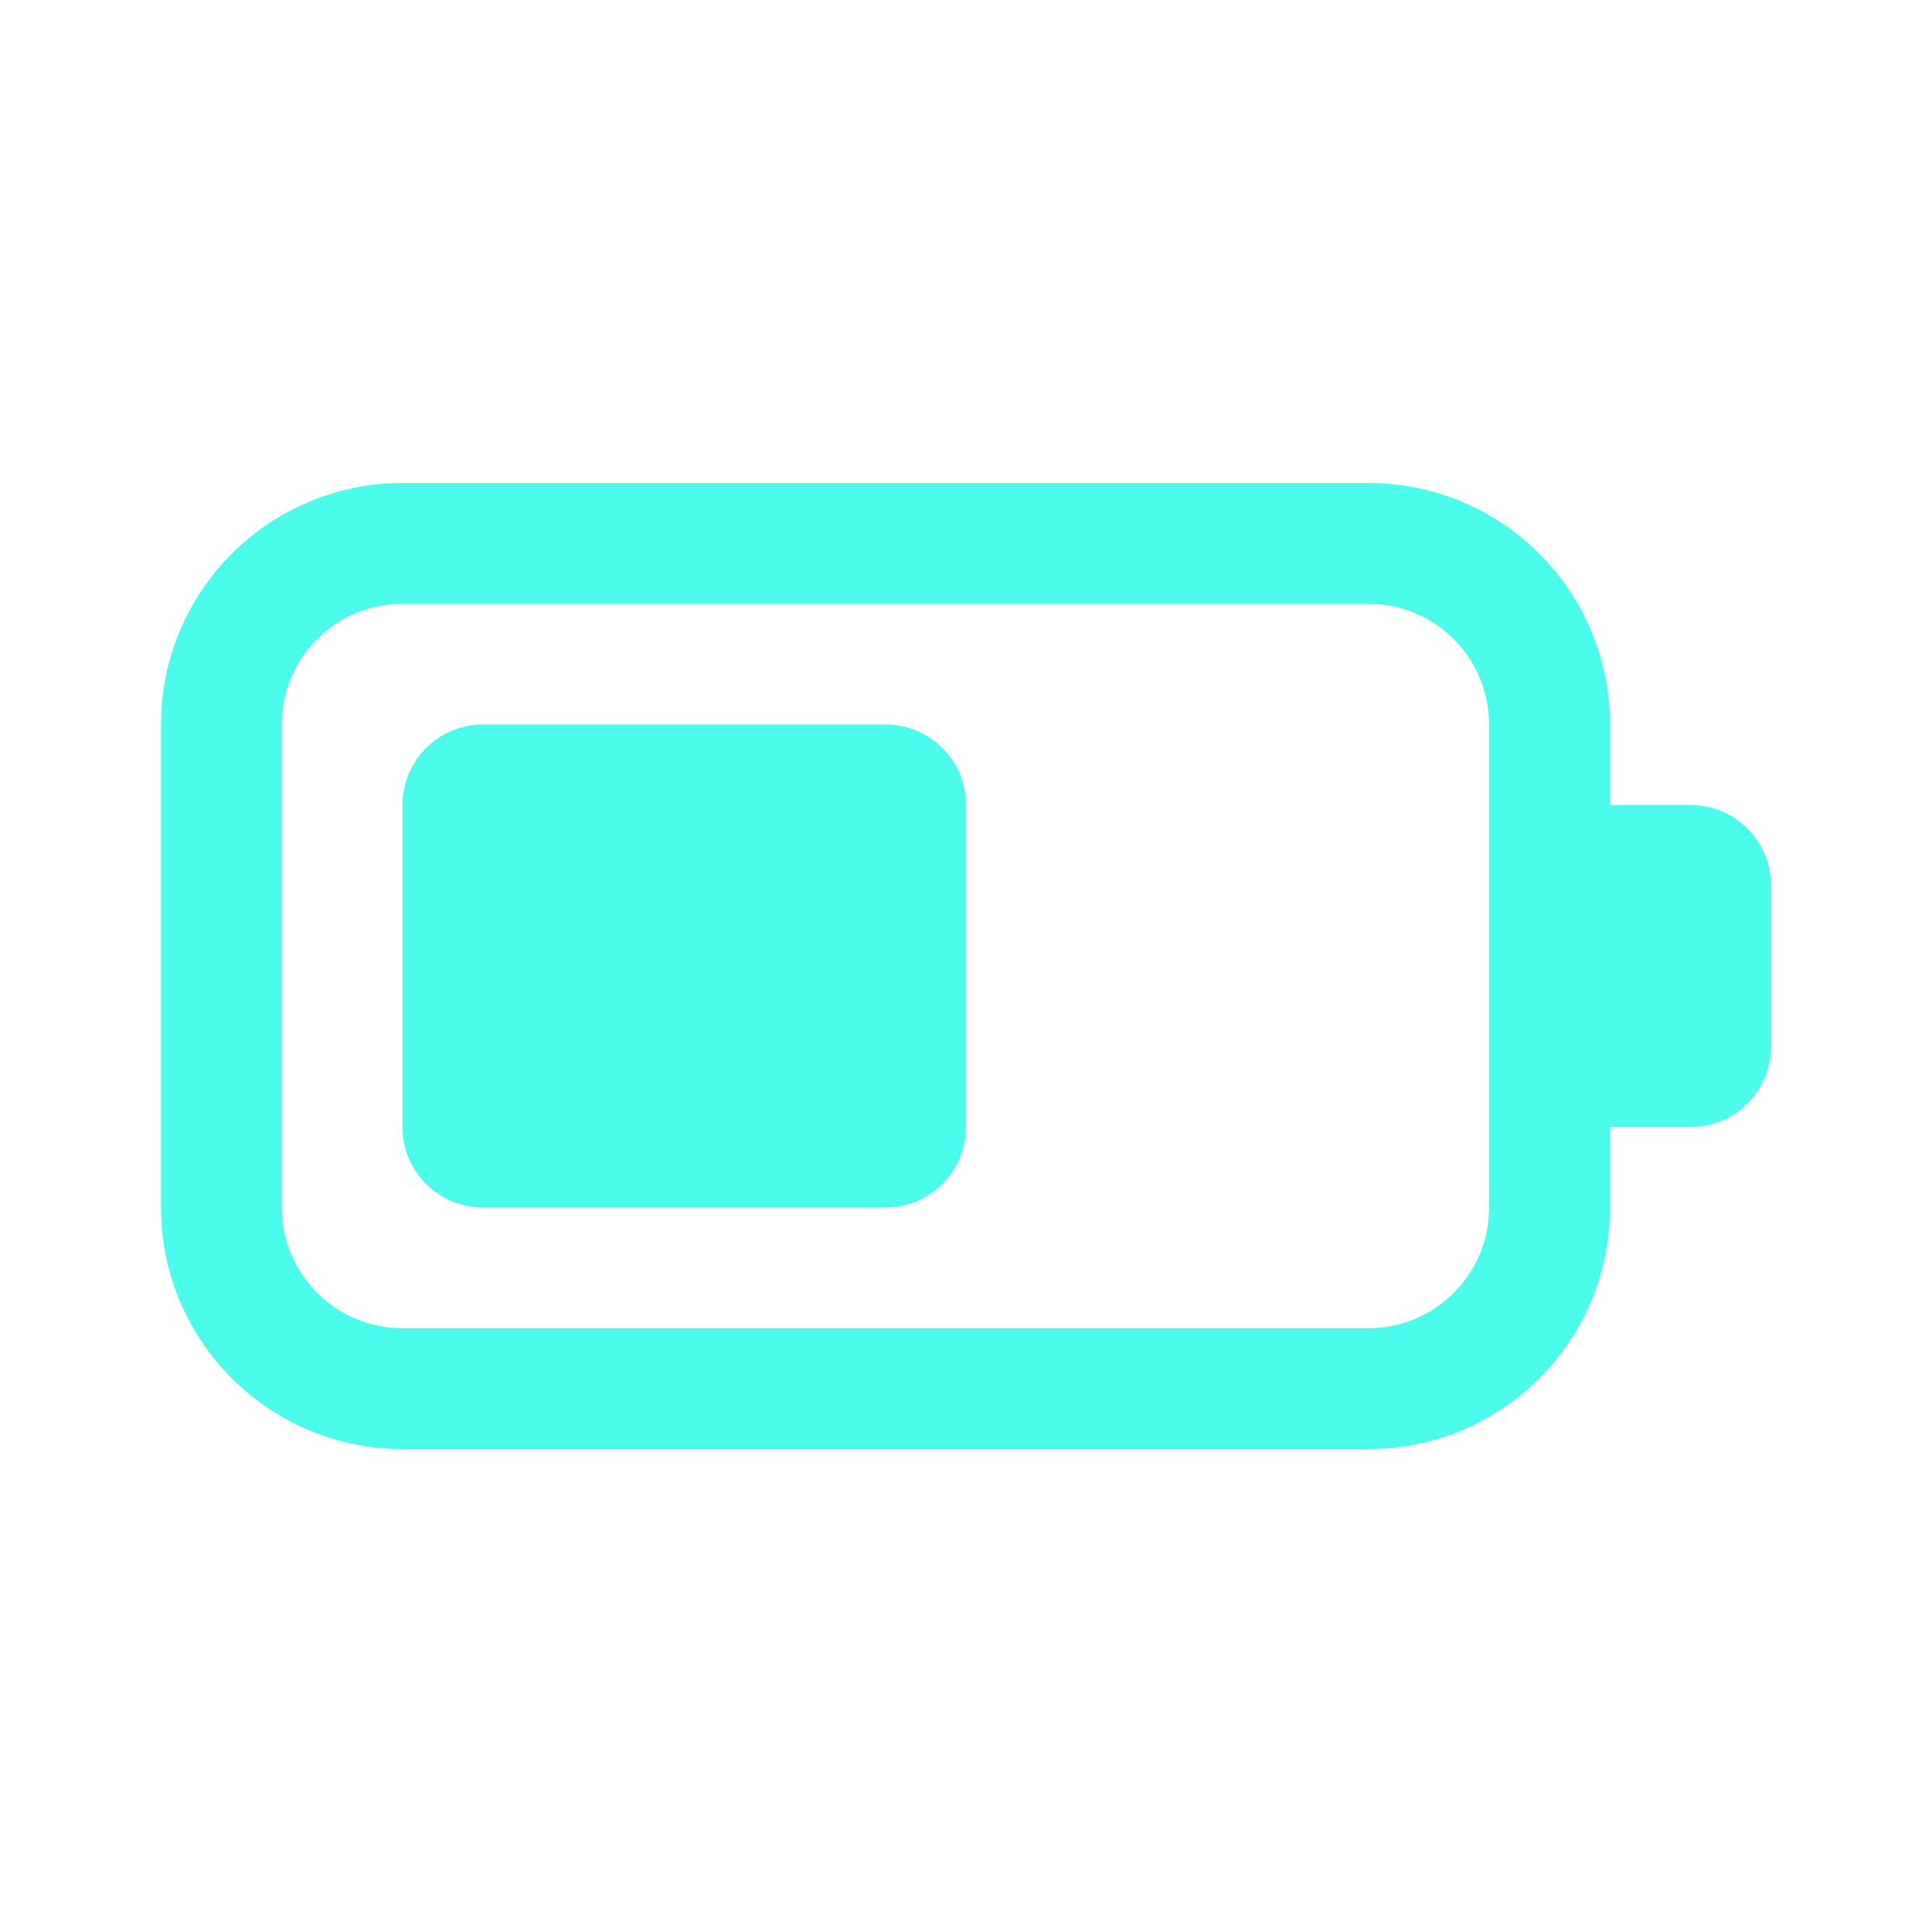
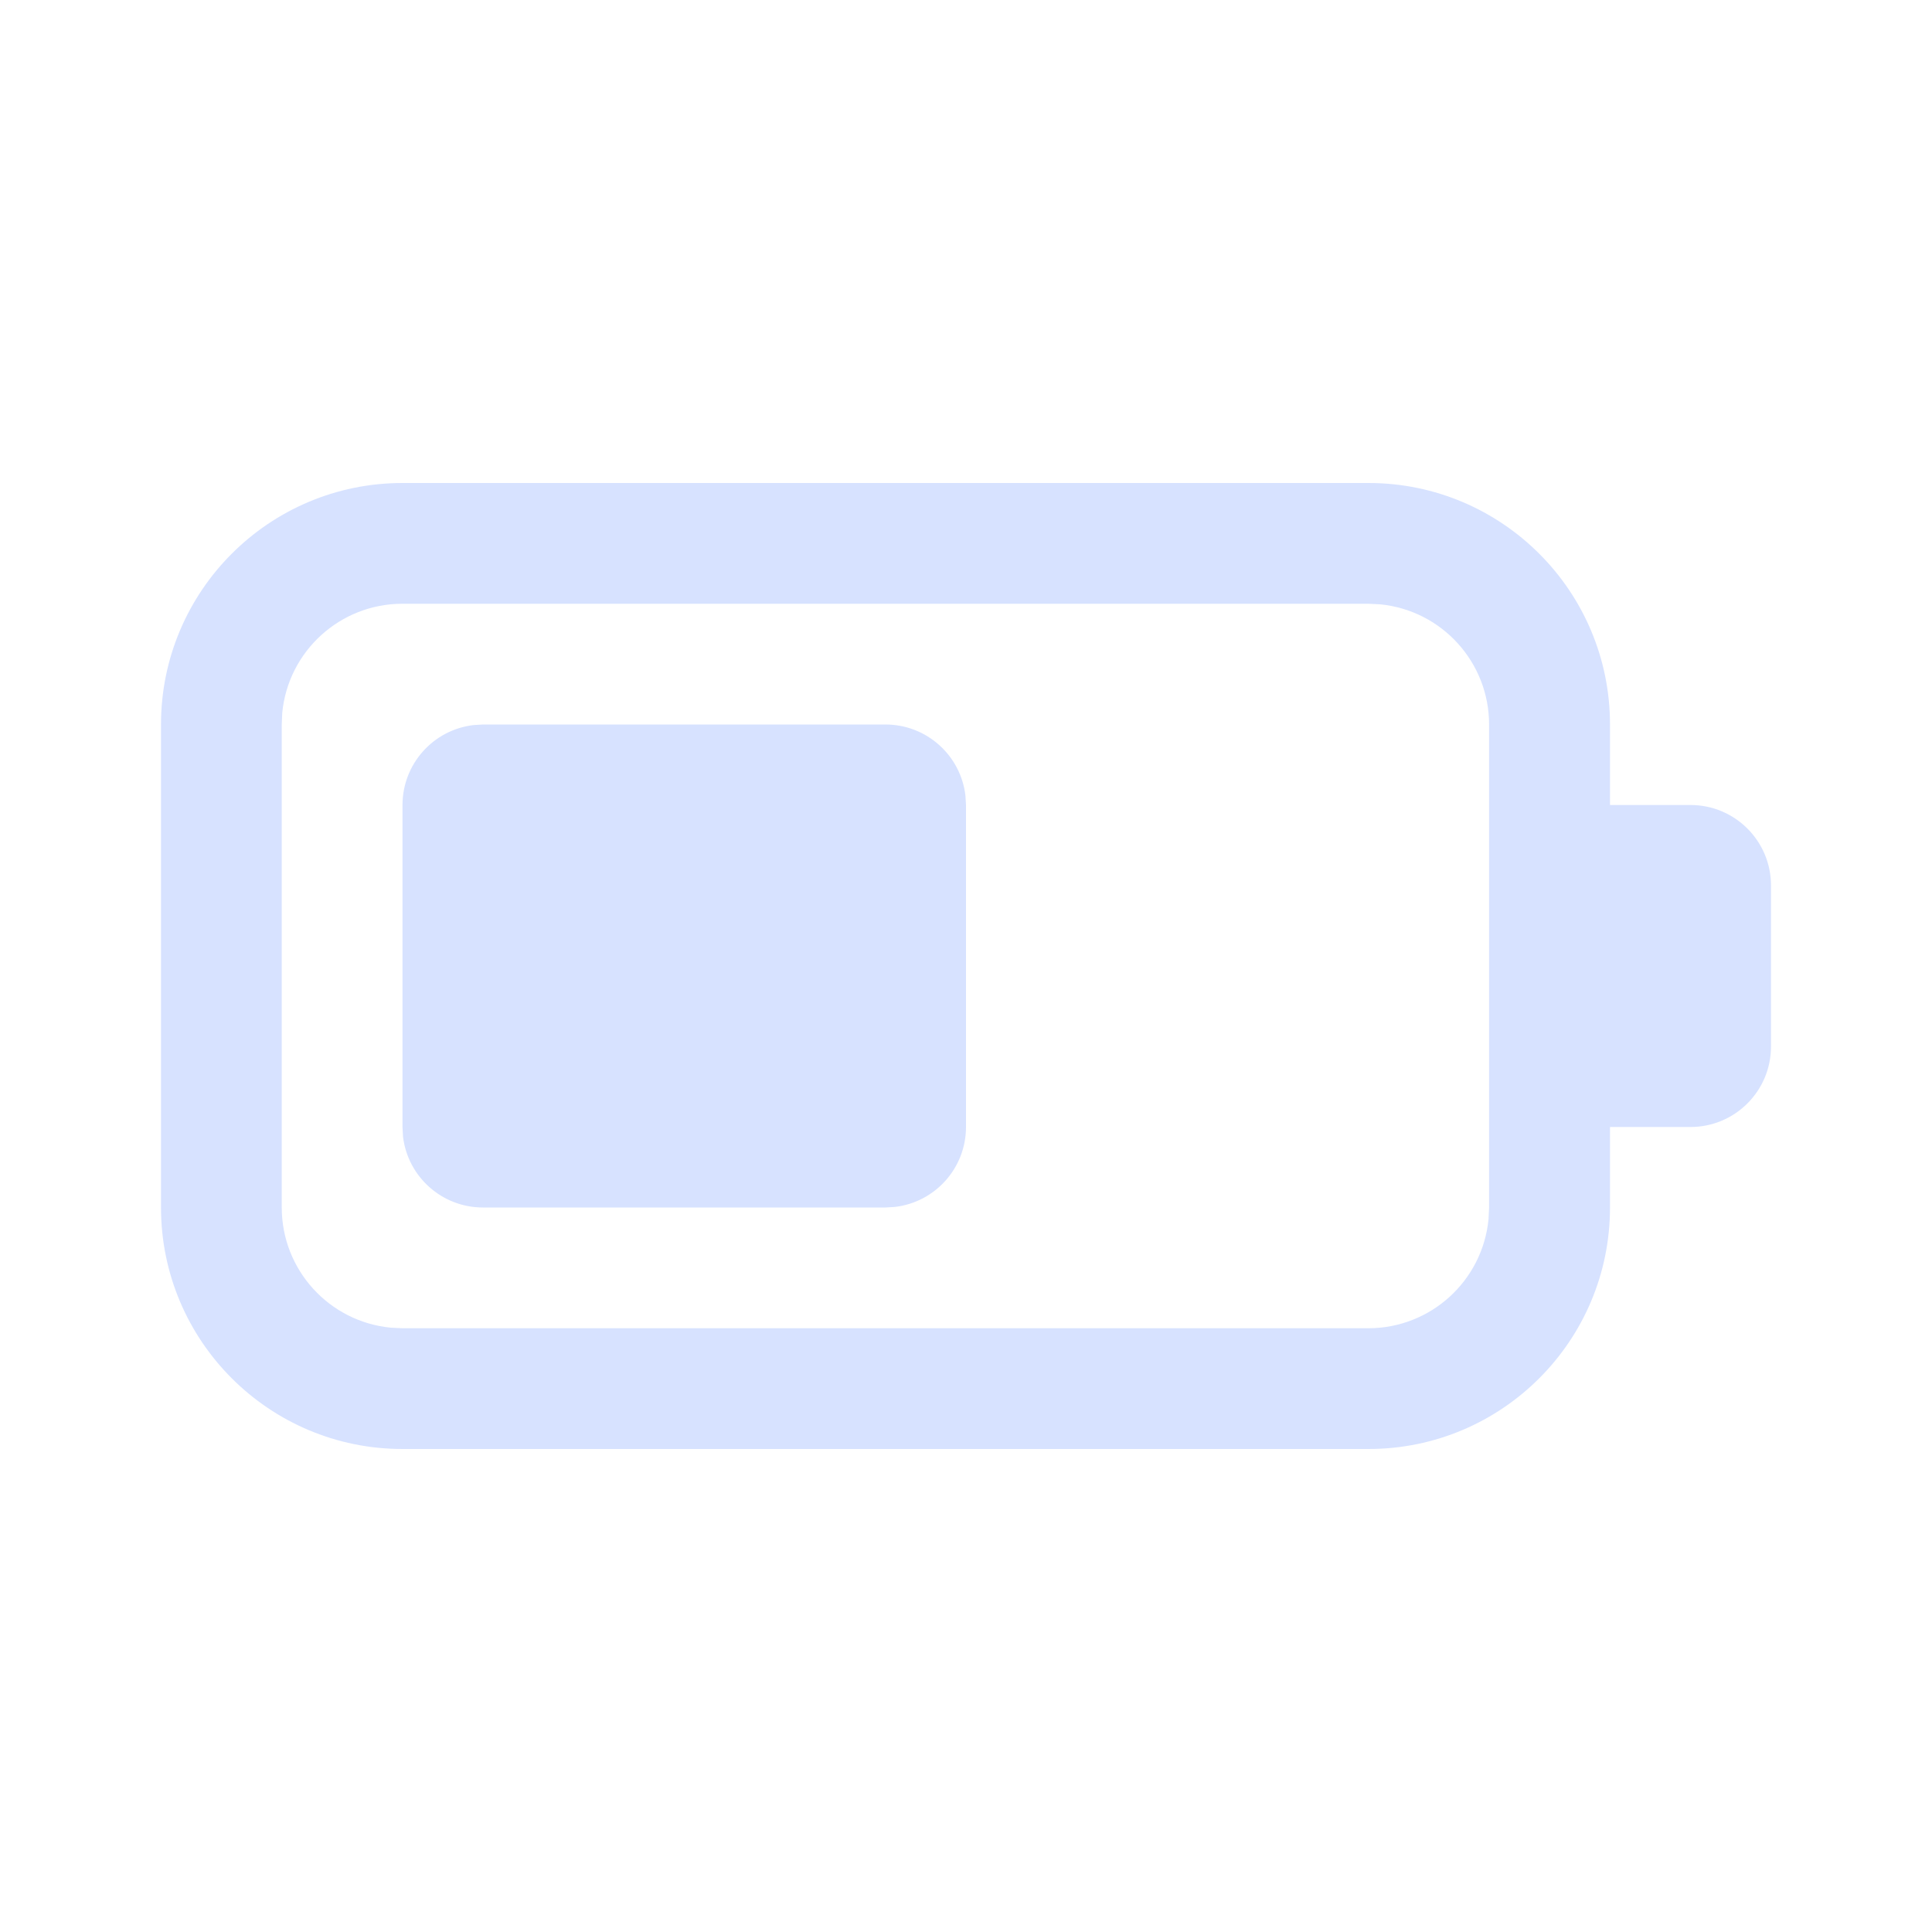
<svg xmlns="http://www.w3.org/2000/svg" width="24" height="24" fill="none" viewBox="0 0 24 24">
-   <path d="M17 6a3 3 0 0 1 3 3v1h1a1 1 0 0 1 1 1v2a1 1 0 0 1-1 1h-1v1a3 3 0 0 1-3 3H5a3 3 0 0 1-3-3V9a3 3 0 0 1 3-3h12Zm-.002 1.5H5a1.5 1.5 0 0 0-1.494 1.356L3.5 9v6a1.5 1.5 0 0 0 1.355 1.493L5 16.5h11.998a1.5 1.5 0 0 0 1.493-1.355l.007-.145V9a1.5 1.5 0 0 0-1.355-1.493l-.145-.007ZM6 9h5a1 1 0 0 1 .993.883L12 10v4a1 1 0 0 1-.883.993L11 15H6a1 1 0 0 1-.994-.883L5 14v-4a1 1 0 0 1 .883-.993L6 9h5-5Z" fill="#4bfbeb" />
+   <path d="M17 6a3 3 0 0 1 3 3v1h1a1 1 0 0 1 1 1v2a1 1 0 0 1-1 1h-1v1a3 3 0 0 1-3 3H5a3 3 0 0 1-3-3V9a3 3 0 0 1 3-3h12Zm-.002 1.5H5a1.5 1.5 0 0 0-1.494 1.356L3.5 9v6a1.5 1.5 0 0 0 1.355 1.493L5 16.5h11.998a1.5 1.5 0 0 0 1.493-1.355l.007-.145V9a1.5 1.5 0 0 0-1.355-1.493l-.145-.007ZM6 9h5a1 1 0 0 1 .993.883L12 10v4a1 1 0 0 1-.883.993L11 15H6a1 1 0 0 1-.994-.883L5 14v-4a1 1 0 0 1 .883-.993L6 9h5-5Z" fill="#d7e2ff" />
</svg>
